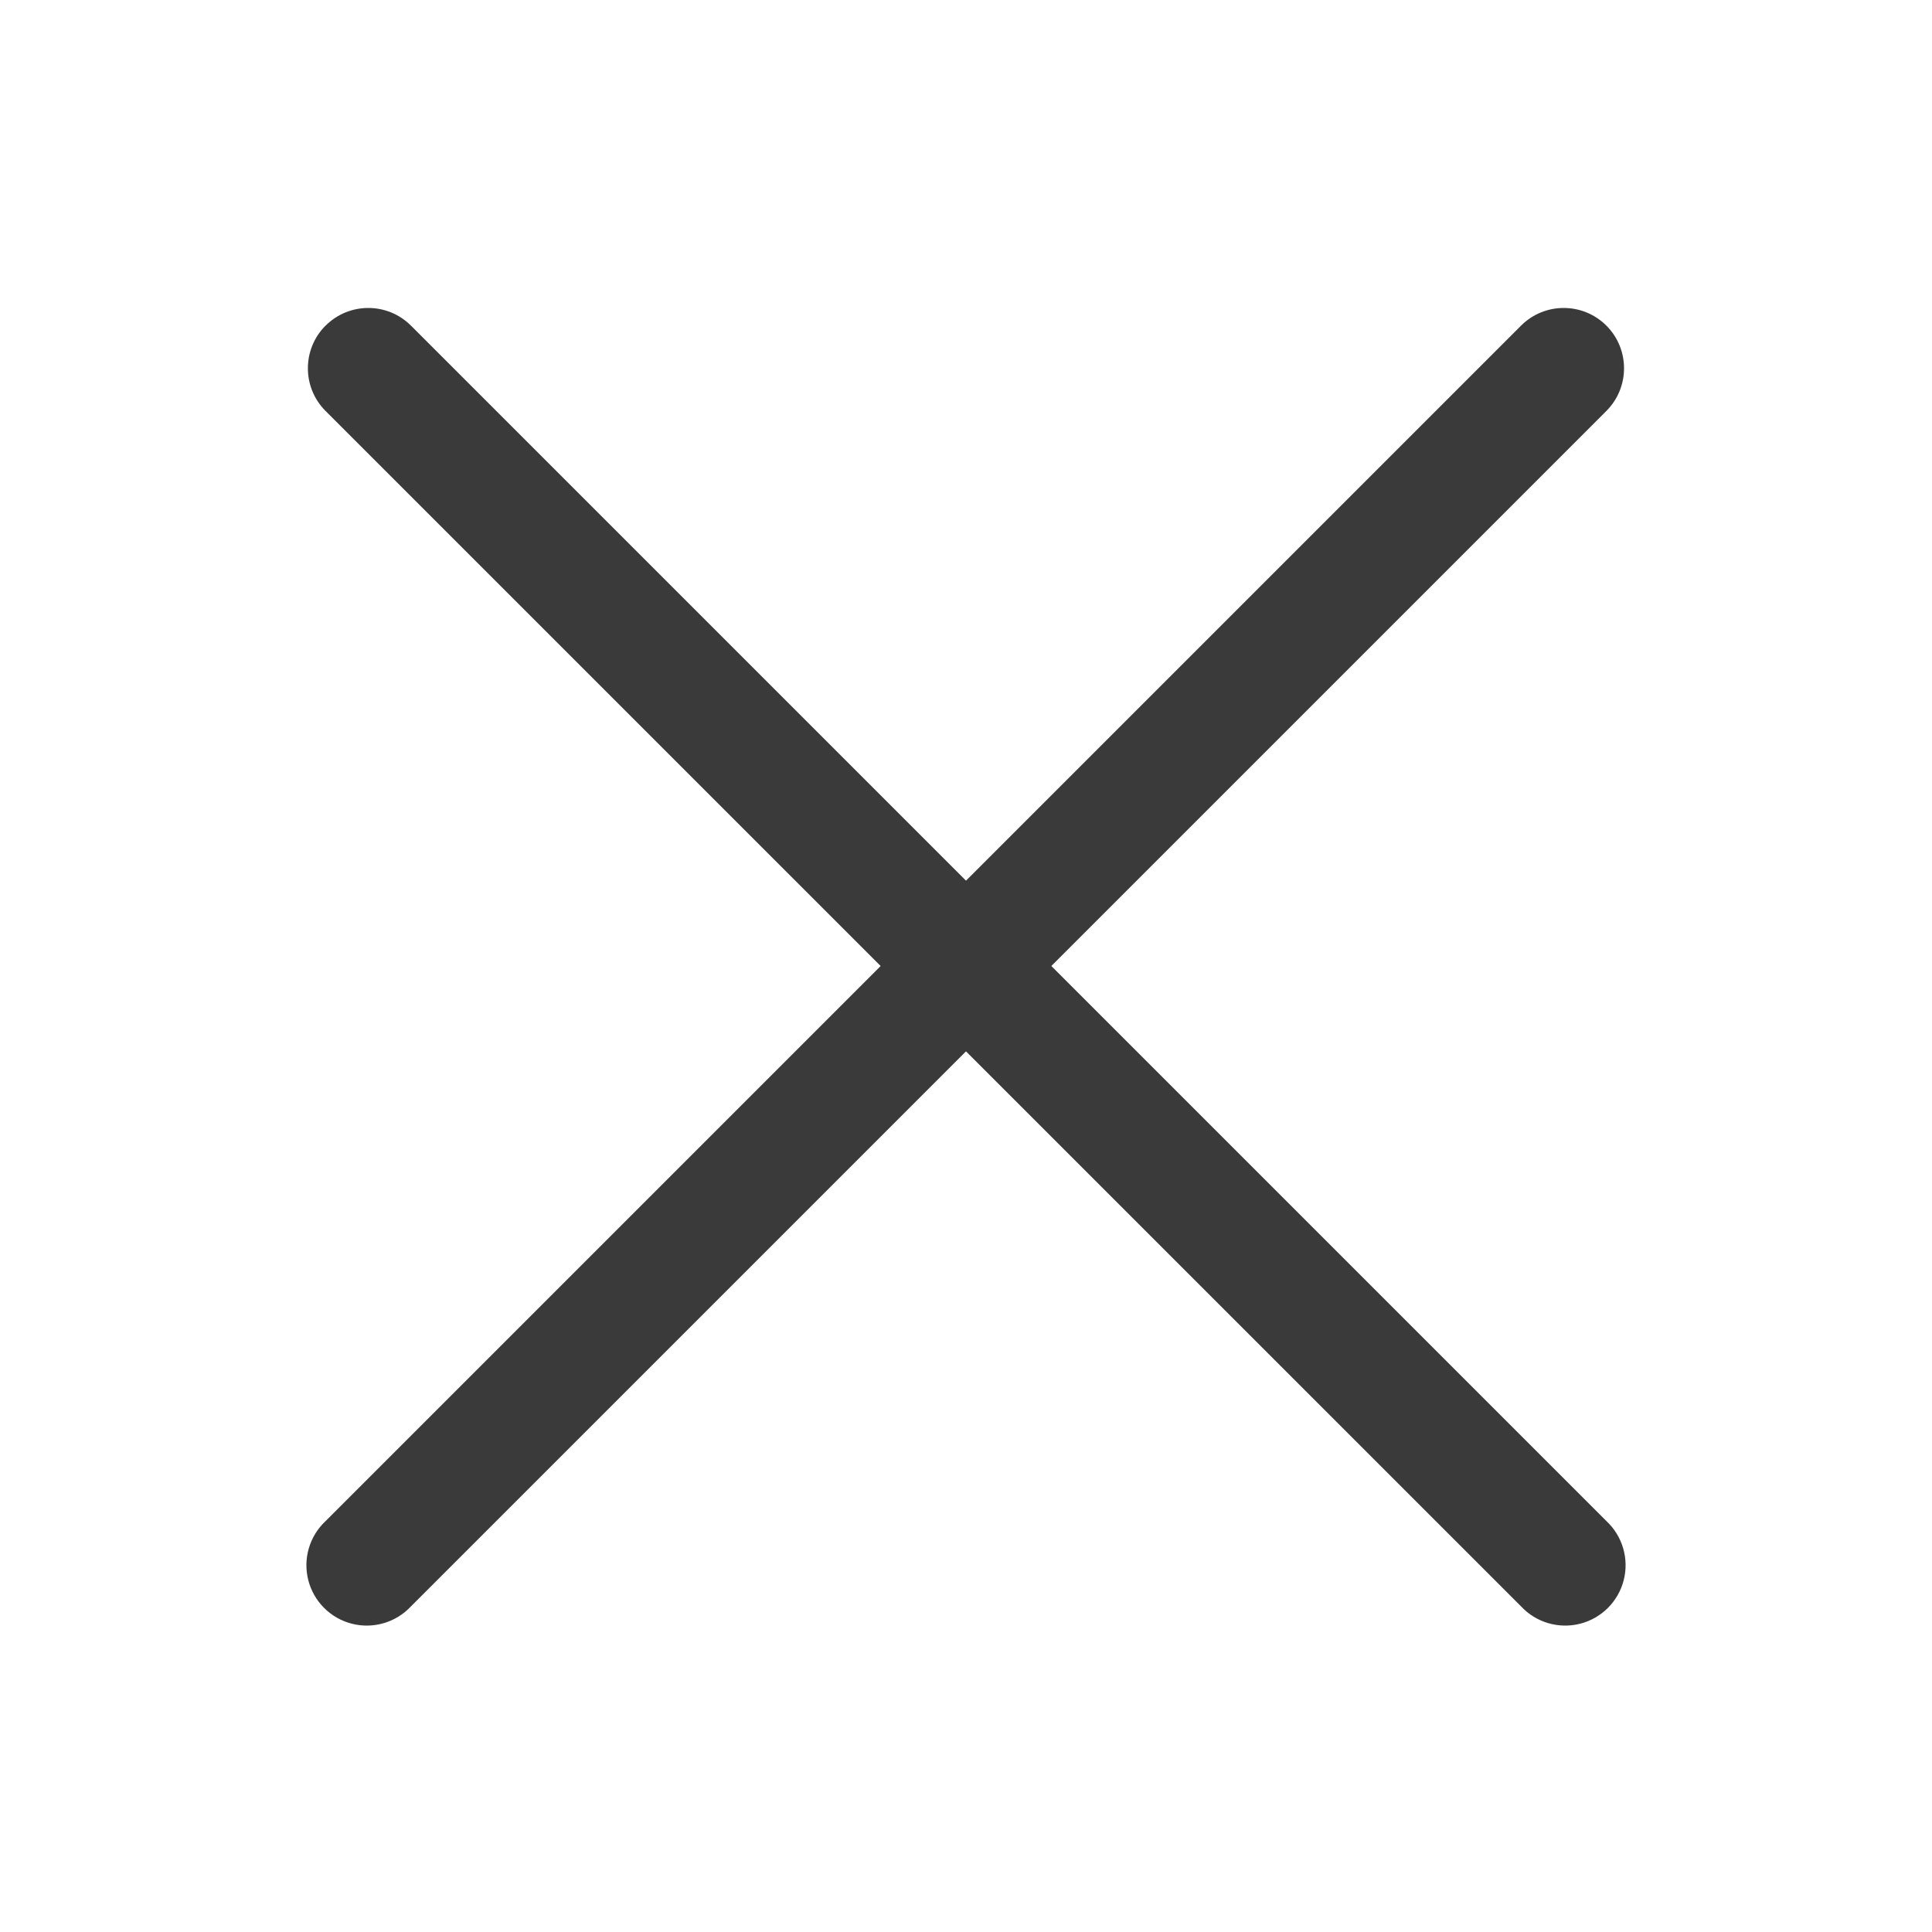
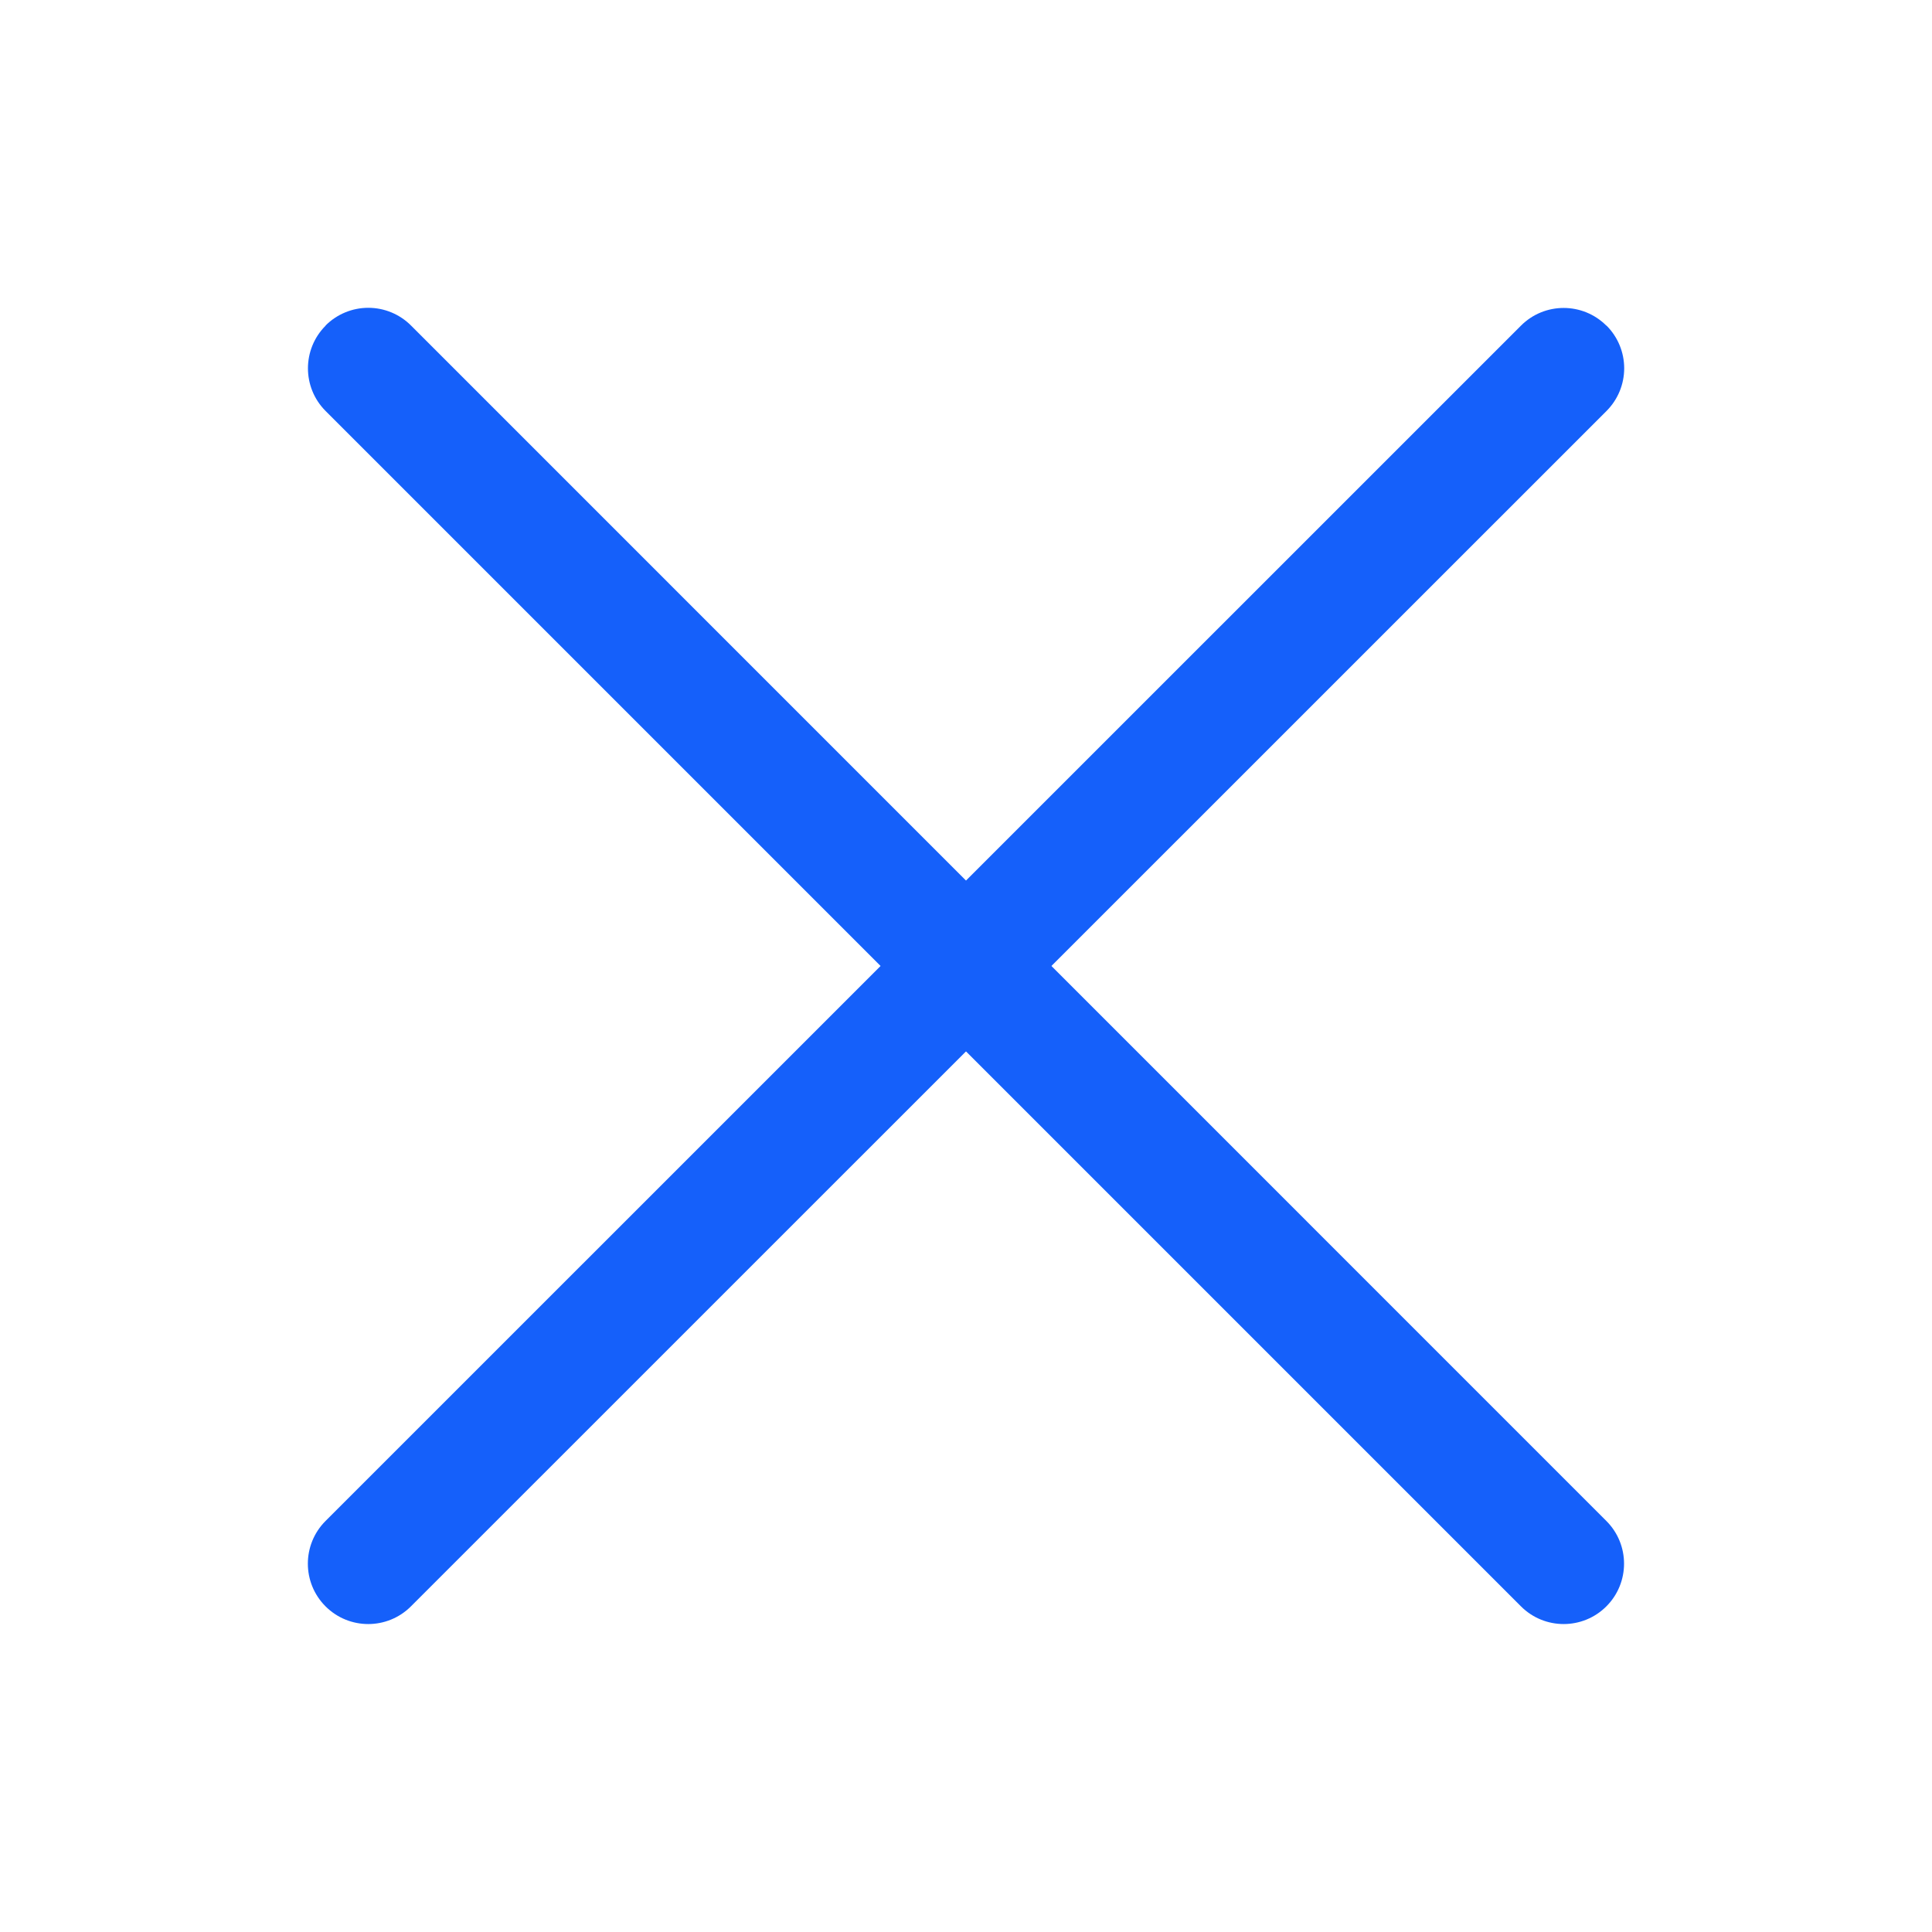
- <svg xmlns="http://www.w3.org/2000/svg" width="24" height="24" viewBox="0 0 24 24">
-   <g fill="#3A3A3A" fill-rule="nonzero">
-     <path d="M19.955 4.045a.75.75 0 0 1 0 1.06l-14.85 14.85a.75.75 0 1 1-1.06-1.06l14.85-14.85a.75.75 0 0 1 1.06 0z" />
-     <path d="M4.045 4.045a.75.75 0 0 1 1.06 0l14.85 14.85a.75.75 0 1 1-1.06 1.06L4.044 5.105a.75.75 0 0 1 0-1.06z" />
+ <svg xmlns="http://www.w3.org/2000/svg" width="20" height="20" viewBox="0 0 20 20">
+   <g fill="#1560FA" fill-rule="nonzero">
+     <path d="M16.63 3.37a.625.625 0 0 1 0 .885L4.254 16.629a.625.625 0 1 1-.884-.884L15.745 3.371a.625.625 0 0 1 .884 0z" />
+     <path d="M3.37 3.37a.625.625 0 0 1 .885 0l12.374 12.375a.625.625 0 1 1-.884.884L3.371 4.255a.625.625 0 0 1 0-.884z" />
  </g>
</svg>
